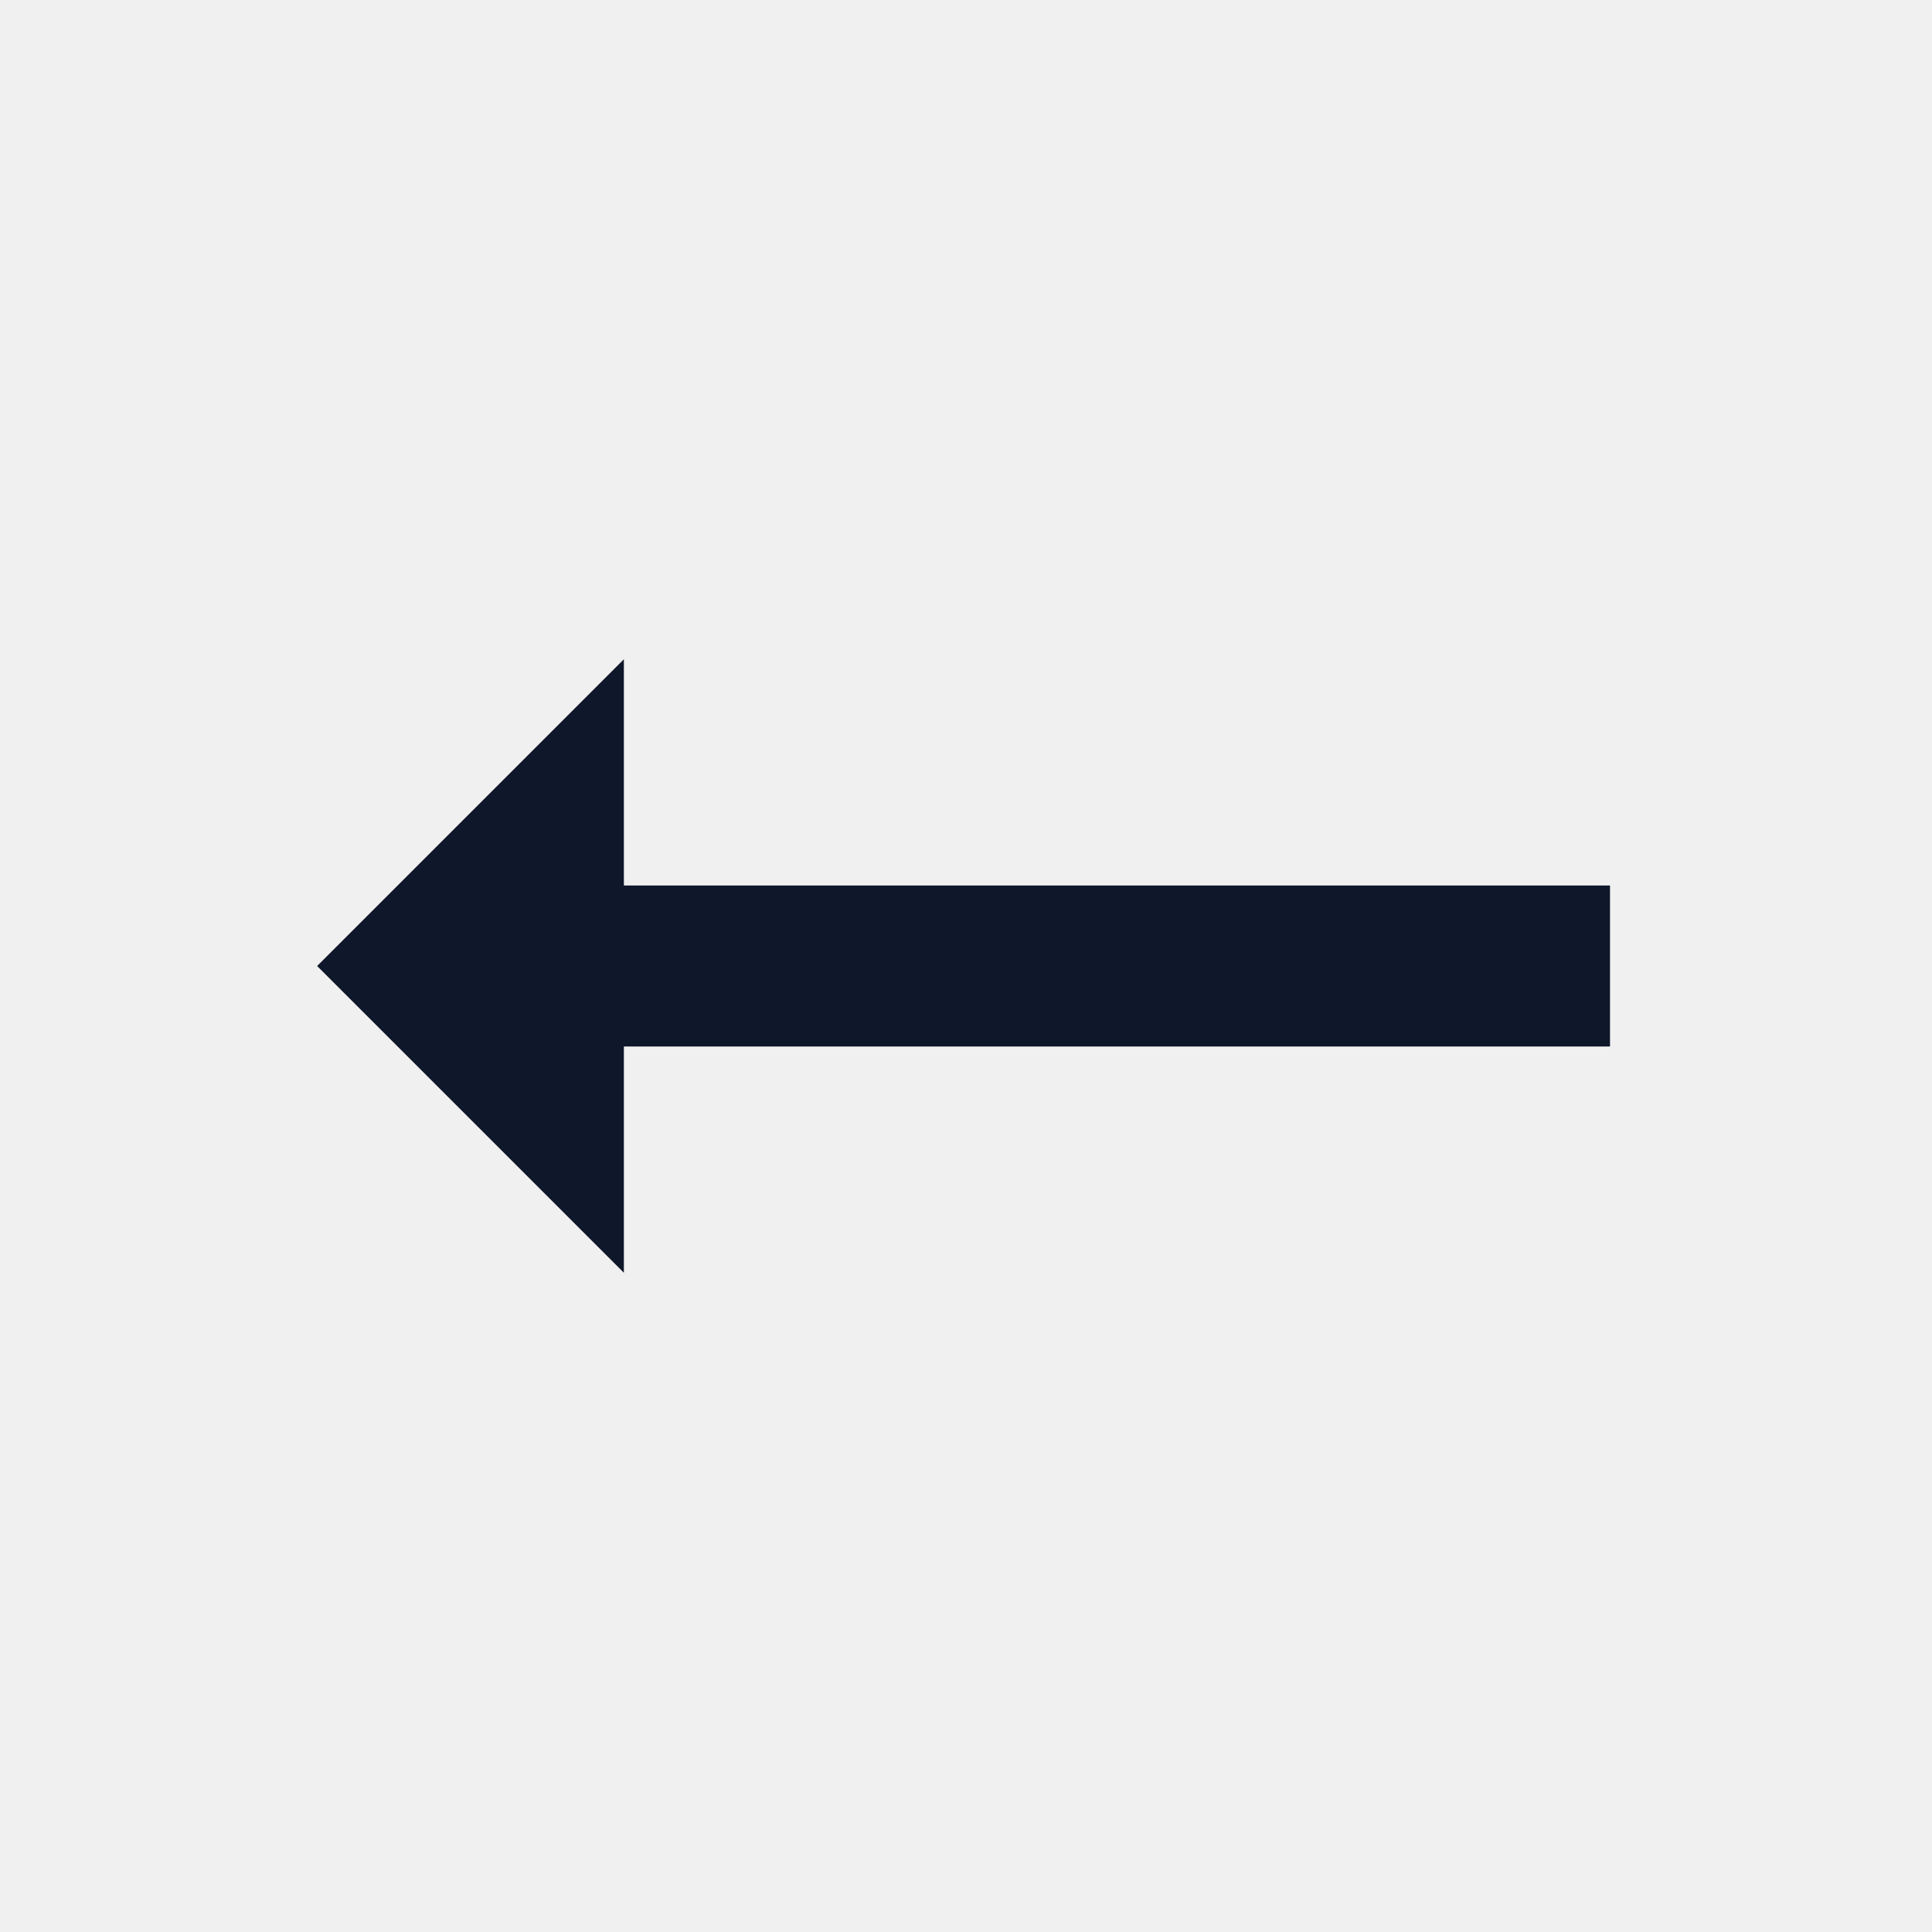
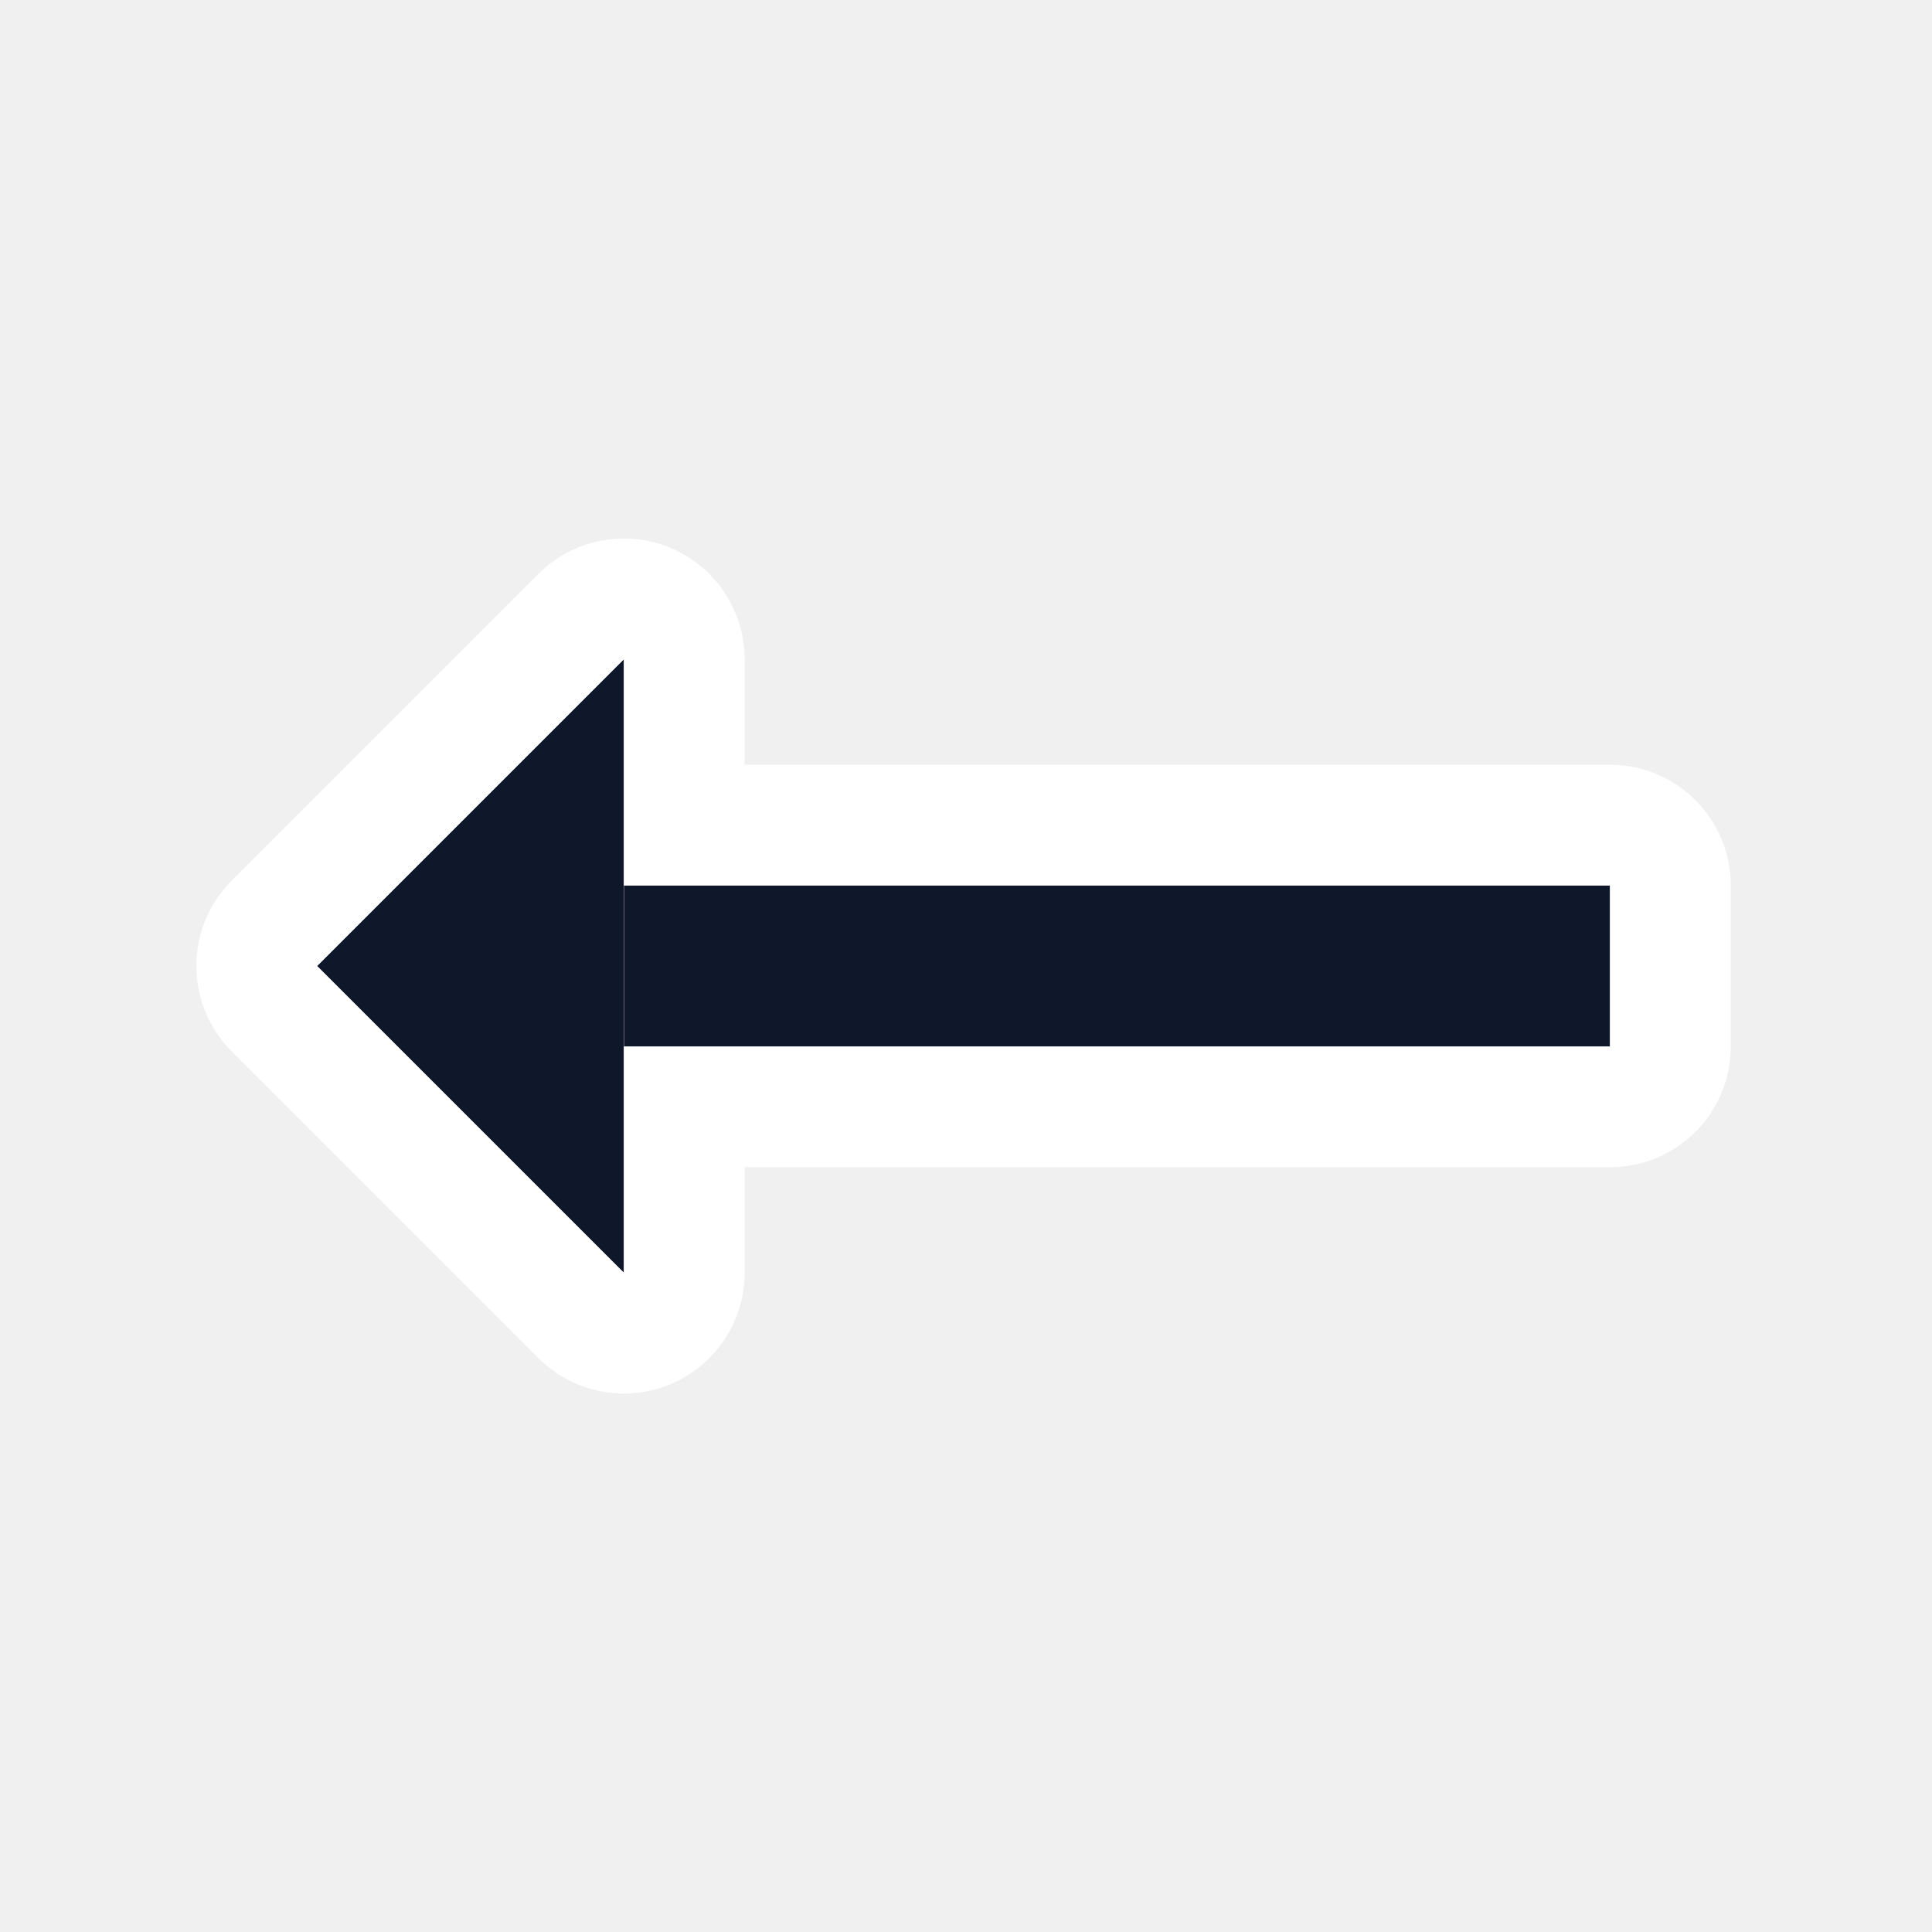
<svg xmlns="http://www.w3.org/2000/svg" width="24" height="24" viewBox="0 0 24 24" fill="none">
-   <path d="M6 12L19 12" stroke="#0F172A" stroke-width="2" stroke-linecap="square" />
-   <path d="M7 10L5 12L7 14L7 10Z" fill="#0F172A" stroke="#0F172A" stroke-width="1.5" stroke-linecap="round" />
+   <mask id="path-1-outside-1_118_645" maskUnits="userSpaceOnUse" x="1.939" y="6.189" width="20" height="12" fill="black">
+     <rect fill="white" x="1.939" y="6.189" width="20" height="12" />
+     <path fill-rule="evenodd" clip-rule="evenodd" d="M7.75 11L20 11V13H7.75V11Z" />
+     <path fill-rule="evenodd" clip-rule="evenodd" d="M7.75 15.811L7.75 8.189L3.939 12L7.75 15.811Z" />
+   </mask>
+   <path fill-rule="evenodd" clip-rule="evenodd" d="M7.75 11L20 11V13H7.75V11Z" fill="#0F172A" />
+   <path fill-rule="evenodd" clip-rule="evenodd" d="M7.75 15.811L7.75 8.189L3.939 12L7.75 15.811Z" fill="#0F172A" />
+   <path d="M7.75 11V9.5C7.352 9.5 6.971 9.658 6.689 9.939C6.408 10.221 6.25 10.602 6.25 11H7.75ZM20 11H21.5C21.5 10.172 20.828 9.5 20 9.5V11ZM20 13V14.5C20.828 14.5 21.5 13.828 21.5 13H20ZM7.75 13H6.25C6.25 13.828 6.922 14.5 7.75 14.5V13ZM7.75 15.811L6.689 16.871C7.118 17.3 7.764 17.429 8.324 17.197C8.885 16.964 9.25 16.417 9.25 15.811H7.75ZM7.75 8.189L9.25 8.189C9.25 7.583 8.885 7.036 8.324 6.804C7.764 6.571 7.118 6.7 6.689 7.129L7.75 8.189ZM3.939 12L2.879 10.939C2.597 11.221 2.439 11.602 2.439 12C2.439 12.398 2.597 12.779 2.879 13.061L3.939 12ZM21.5 13V11H18.5V13H21.5ZM6.25 11V13H9.25V11H6.25ZM20 9.5L7.75 9.5V12.5L20 12.5V9.5ZM7.75 14.5H20V11.5H7.75V14.5ZM6.25 8.189L6.25 15.811H9.25L9.25 8.189L6.25 8.189ZM5 13.061L8.811 9.25L6.689 7.129L2.879 10.939L5 13.061ZM8.811 14.75L5 10.939L2.879 13.061L6.689 16.871L8.811 14.75Z" fill="white" mask="url(#path-1-outside-1_118_645)" />
</svg>
